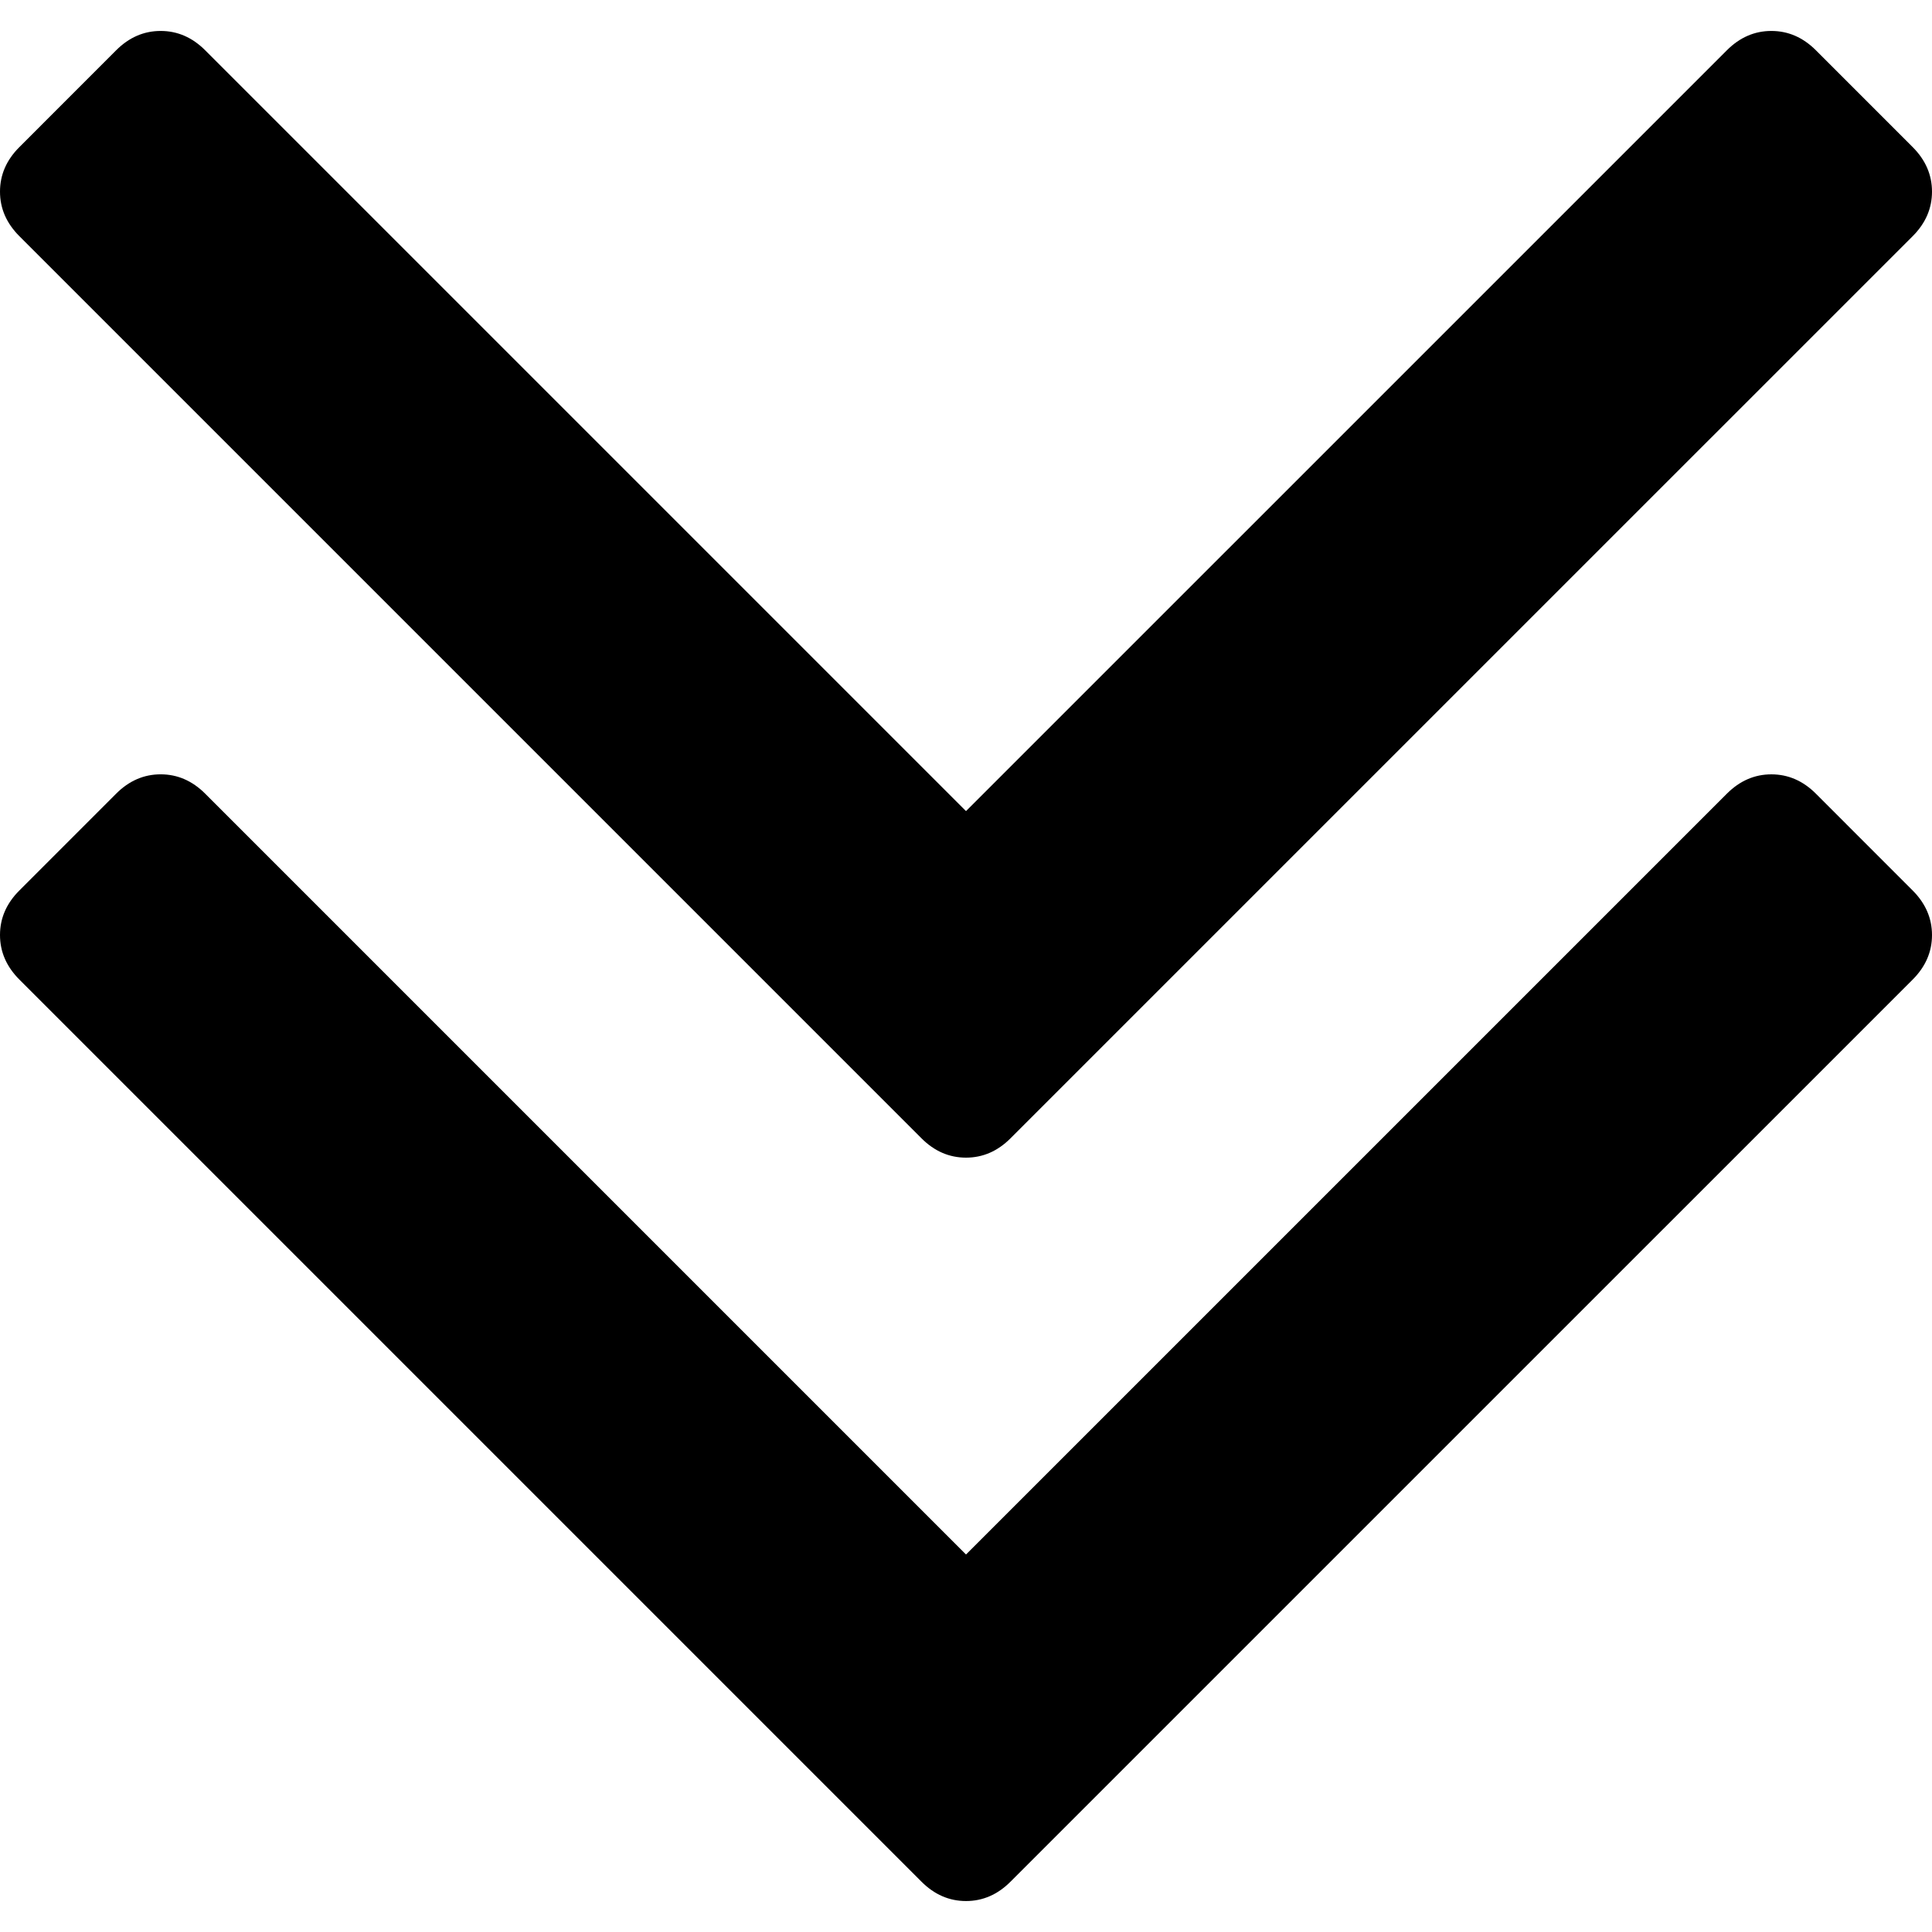
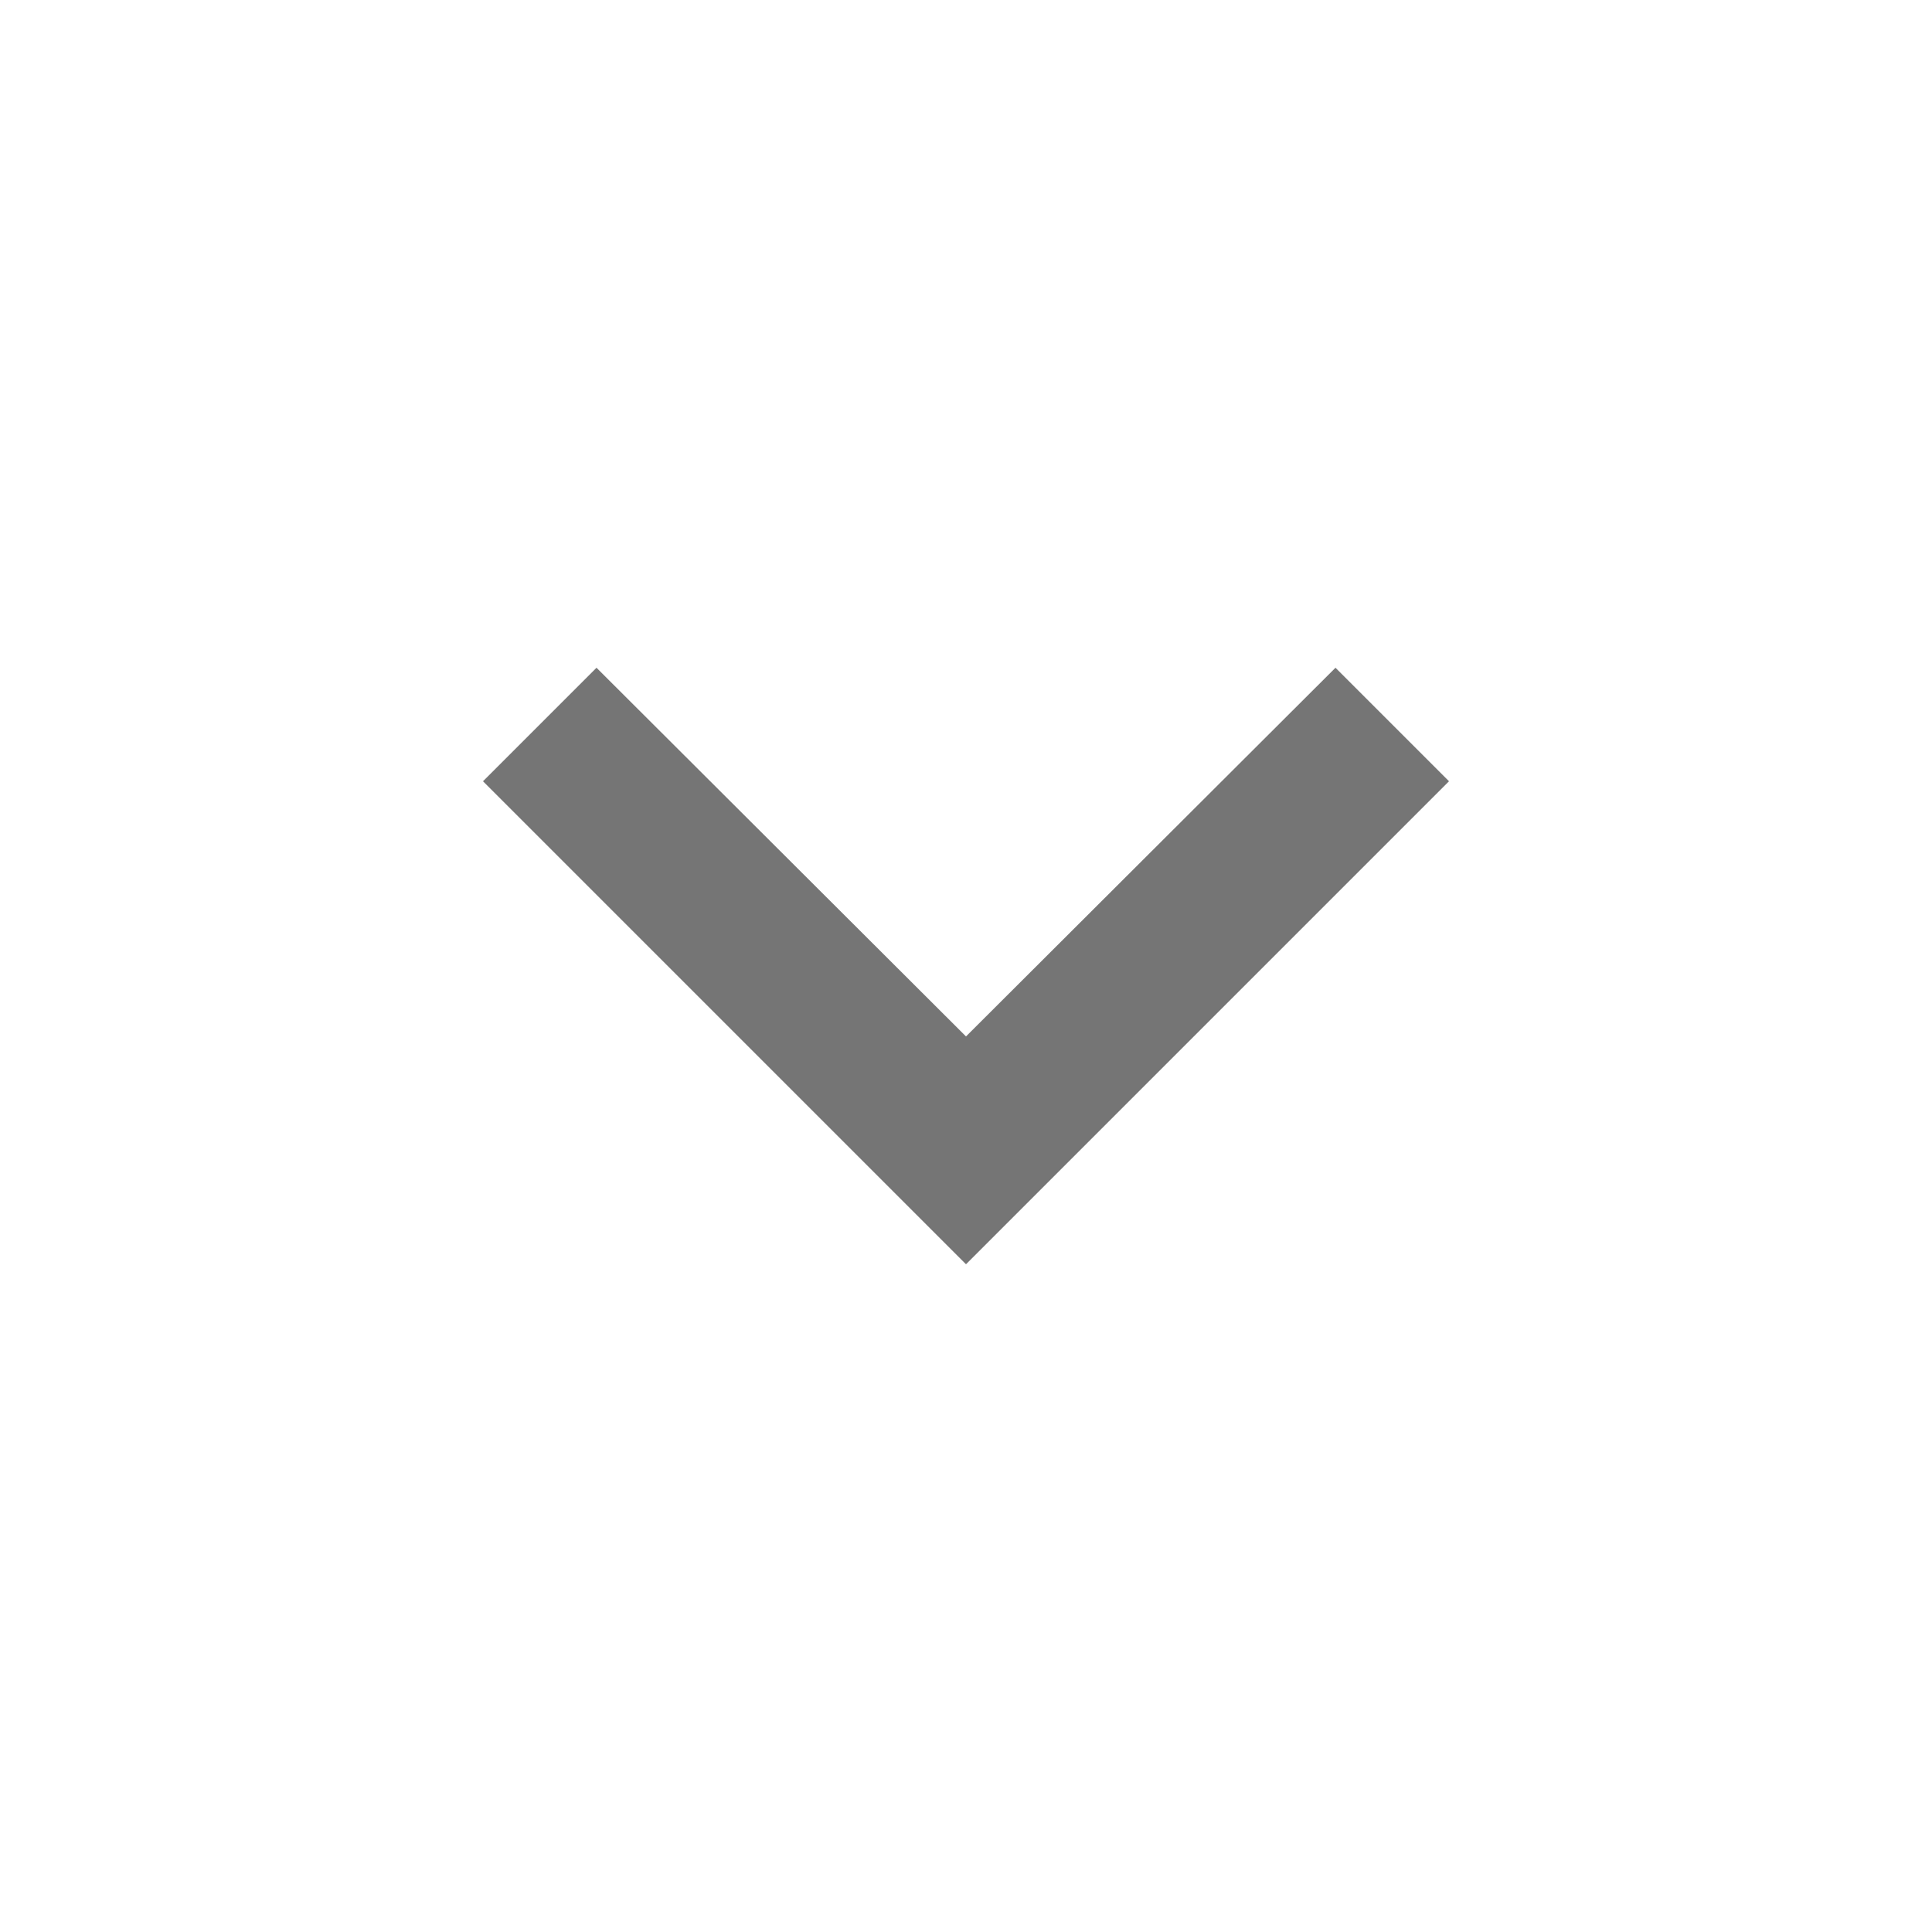
- <svg xmlns="http://www.w3.org/2000/svg" version="1.1" id="Capa_1" x="0px" y="0px" width="284.929px" height="284.929px" viewBox="0 0 284.929 284.929" style="enable-background:new 0 0 284.929 284.929;" xml:space="preserve">
-   <g>
-     <g>
-       <path d="M135.899,167.877c1.902,1.902,4.093,2.851,6.567,2.851s4.661-0.948,6.562-2.851L282.082,34.829    c1.902-1.903,2.847-4.093,2.847-6.567s-0.951-4.665-2.847-6.567L267.808,7.417c-1.902-1.903-4.093-2.853-6.57-2.853    c-2.471,0-4.661,0.95-6.563,2.853L142.466,119.622L30.262,7.417c-1.903-1.903-4.093-2.853-6.567-2.853    c-2.475,0-4.665,0.95-6.567,2.853L2.856,21.695C0.95,23.597,0,25.784,0,28.262c0,2.478,0.953,4.665,2.856,6.567L135.899,167.877z" />
-       <path d="M267.808,117.053c-1.902-1.903-4.093-2.853-6.57-2.853c-2.471,0-4.661,0.95-6.563,2.853L142.466,229.257L30.262,117.05    c-1.903-1.903-4.093-2.853-6.567-2.853c-2.475,0-4.665,0.95-6.567,2.853L2.856,131.327C0.95,133.23,0,135.42,0,137.893    c0,2.474,0.953,4.665,2.856,6.57l133.043,133.046c1.902,1.903,4.093,2.854,6.567,2.854s4.661-0.951,6.562-2.854l133.054-133.046    c1.902-1.903,2.847-4.093,2.847-6.565c0-2.474-0.951-4.661-2.847-6.567L267.808,117.053z" />
-     </g>
+ <svg xmlns="http://www.w3.org/2000/svg" width="72" height="72" viewBox="0 0 72 72" fill="none">
+   <g id="expand_more_24px">
+     <path id="icon/navigation/expand_more_24px" d="M49.77 24.885L36 38.625L22.23 24.885L18 29.115L36 47.115L54 29.115L49.77 24.885Z" fill="black" fill-opacity="0.54" />
  </g>
-   <g>
- </g>
-   <g>
- </g>
-   <g>
- </g>
-   <g>
- </g>
-   <g>
- </g>
-   <g>
- </g>
-   <g>
- </g>
-   <g>
- </g>
-   <g>
- </g>
-   <g>
- </g>
-   <g>
- </g>
-   <g>
- </g>
-   <g>
- </g>
-   <g>
- </g>
-   <g>
- </g>
</svg>
